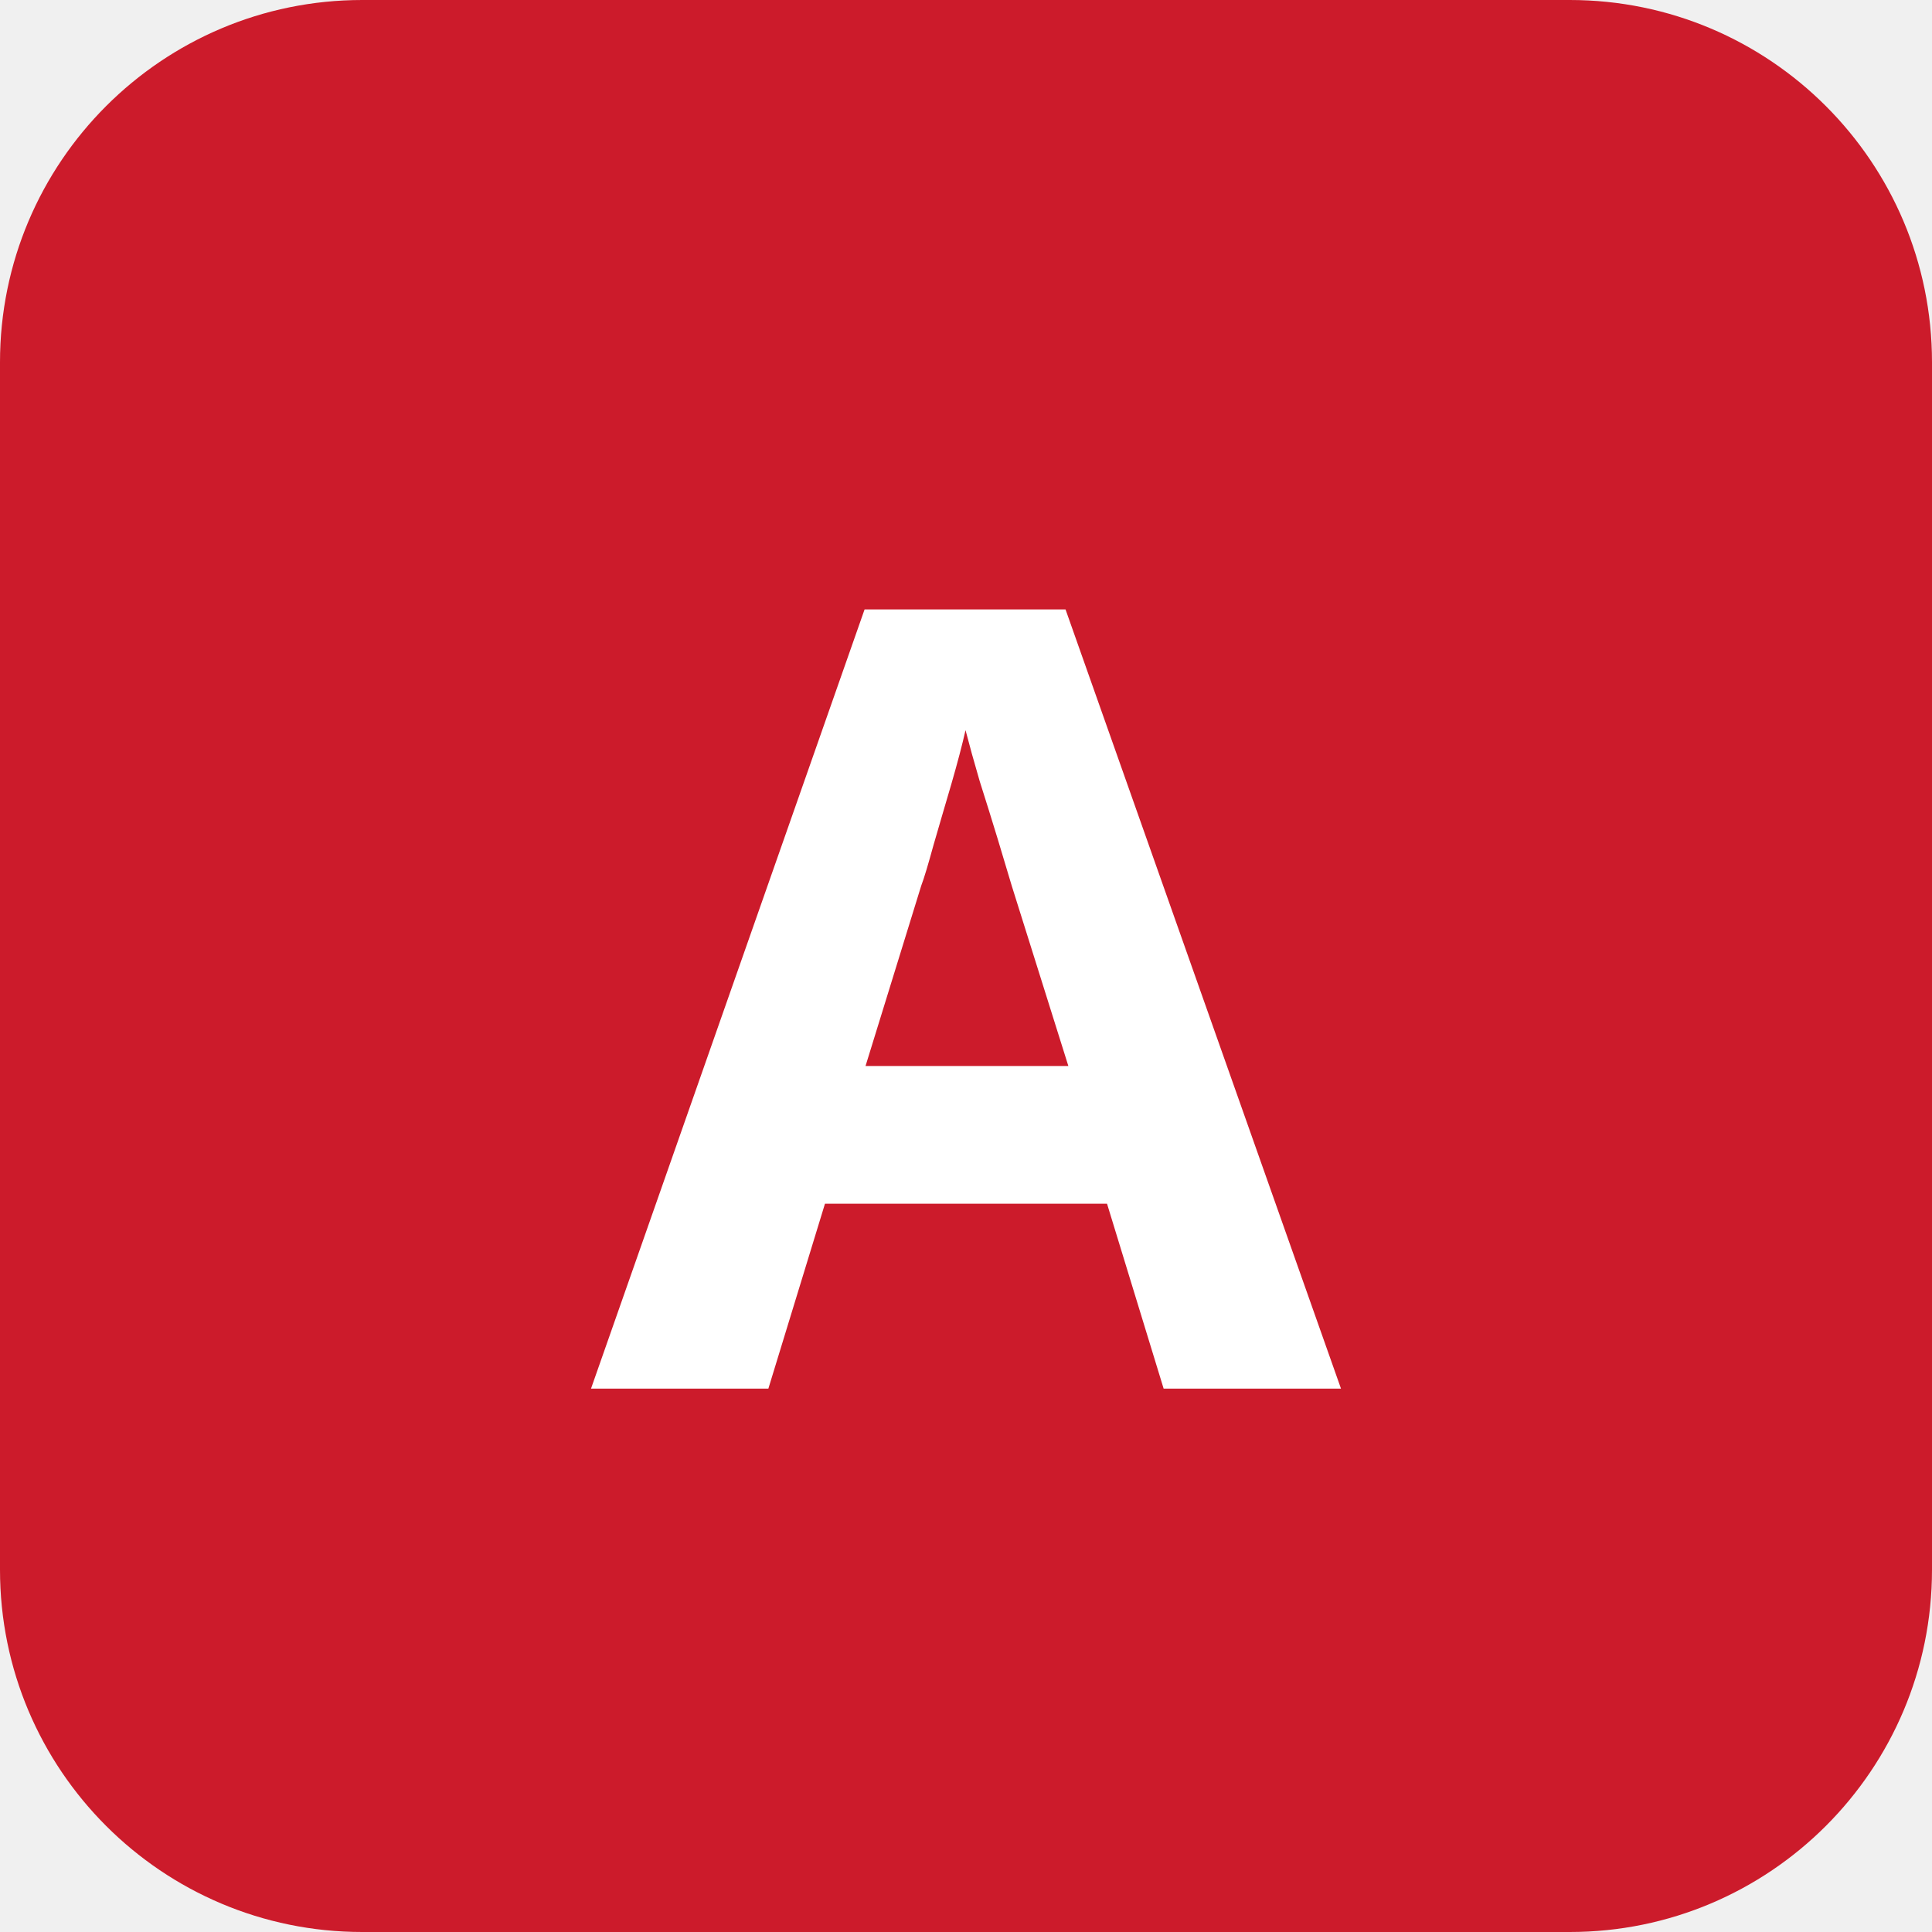
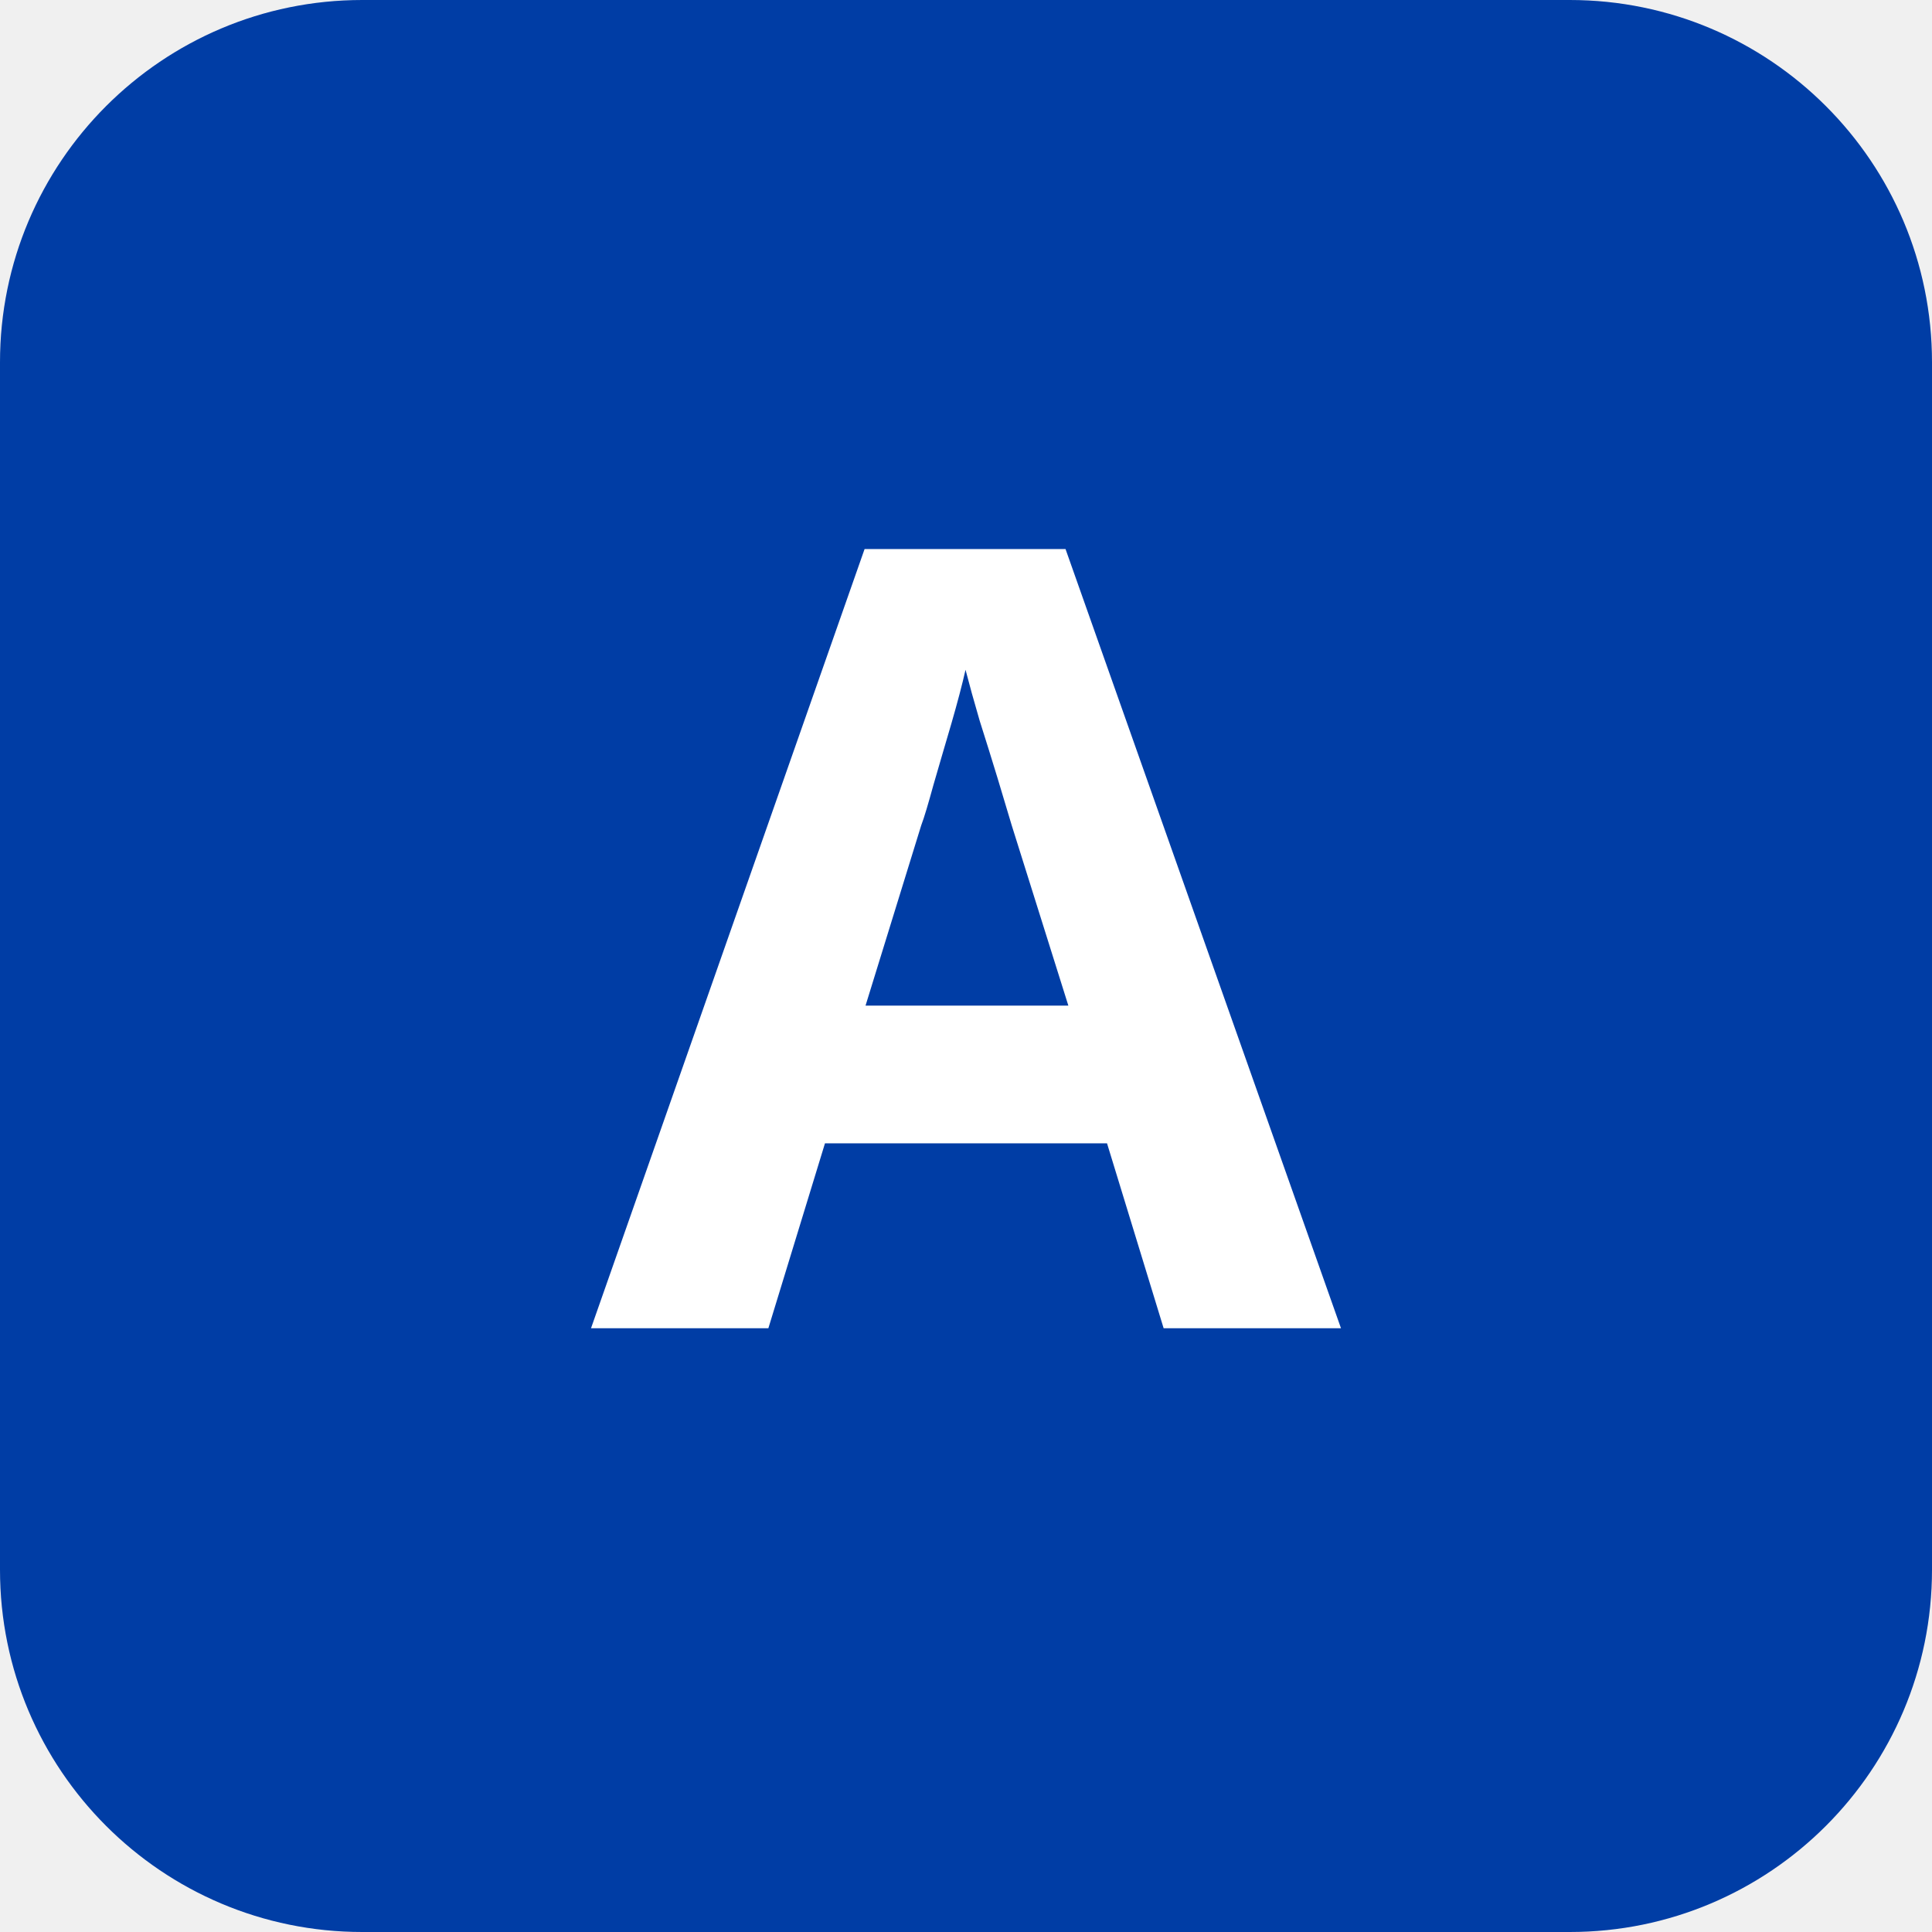
<svg xmlns="http://www.w3.org/2000/svg" viewBox="0 0 32 32">
-   <rect width="32" height="32" rx="6" fill="#CC1B2B" />
-   <text x="16" y="23" text-anchor="middle" font-family="Arial Black, sans-serif" font-weight="900" font-size="18" fill="white">A</text>
+   <rect width="32" height="32" rx="6" fill="#003DA5" />
+   <text x="16" y="22" text-anchor="middle" font-family="Arial Black, sans-serif" font-weight="900" font-size="18" fill="white">A</text>
</svg>
